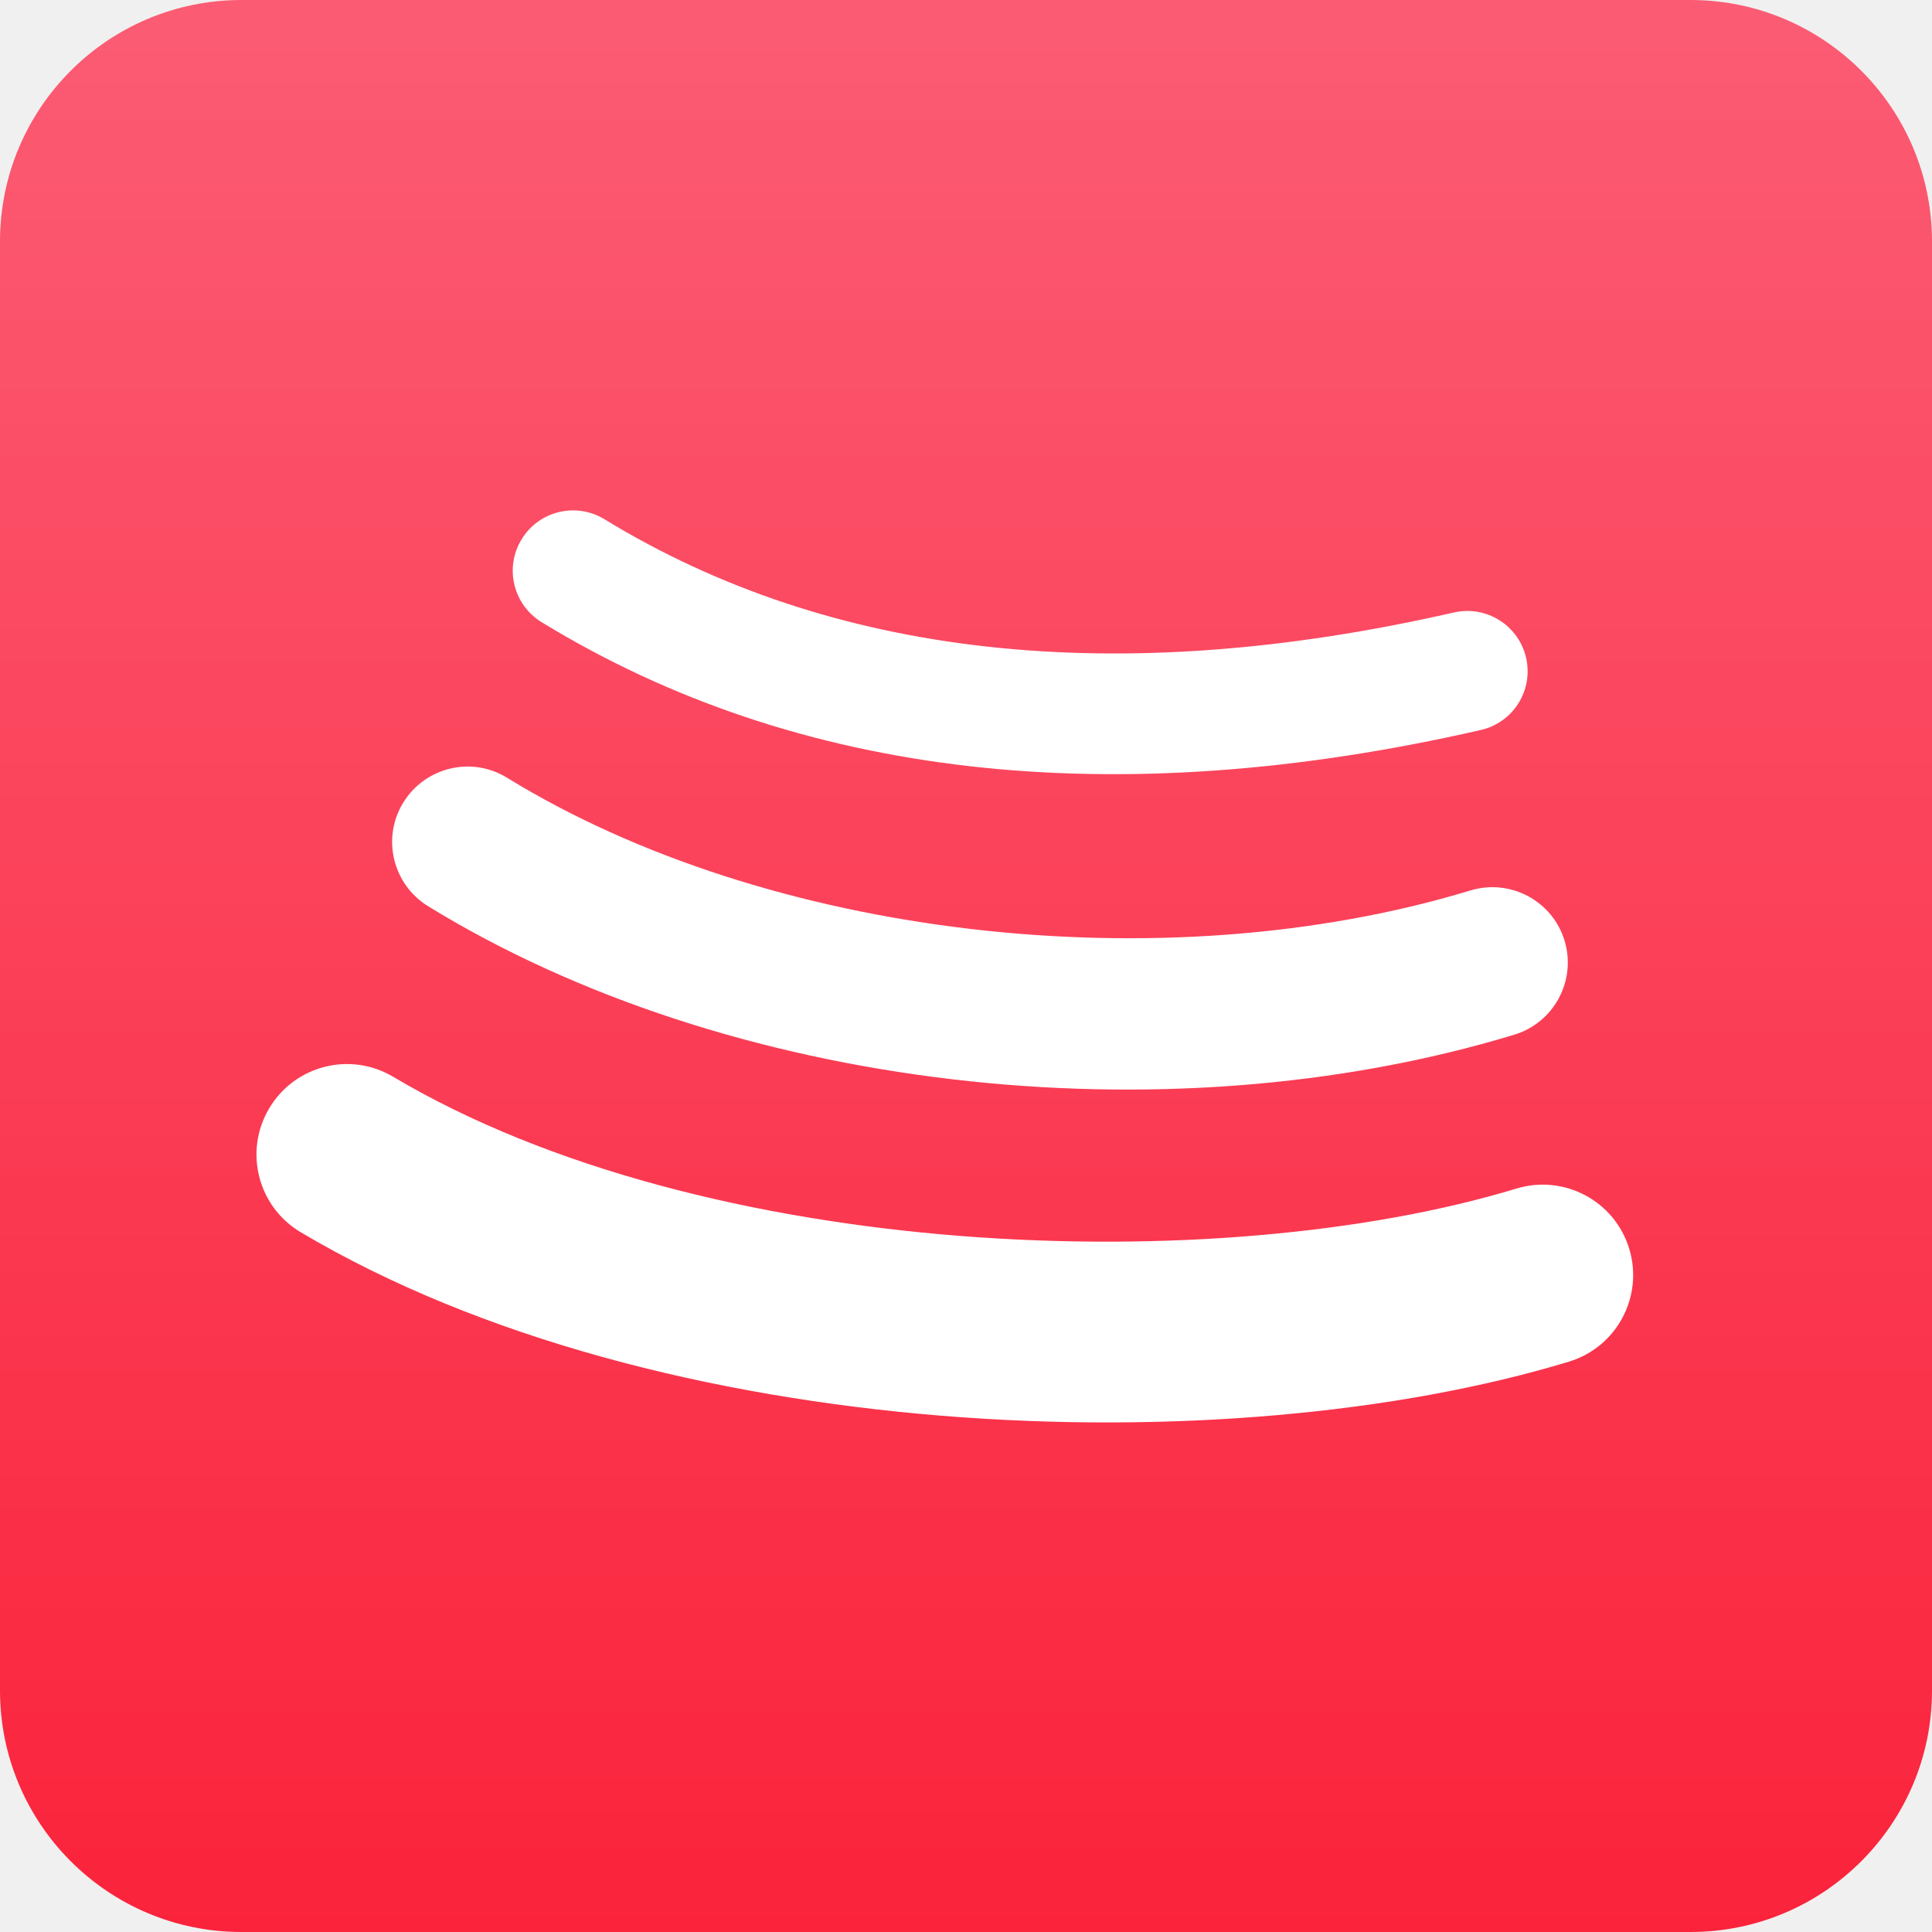
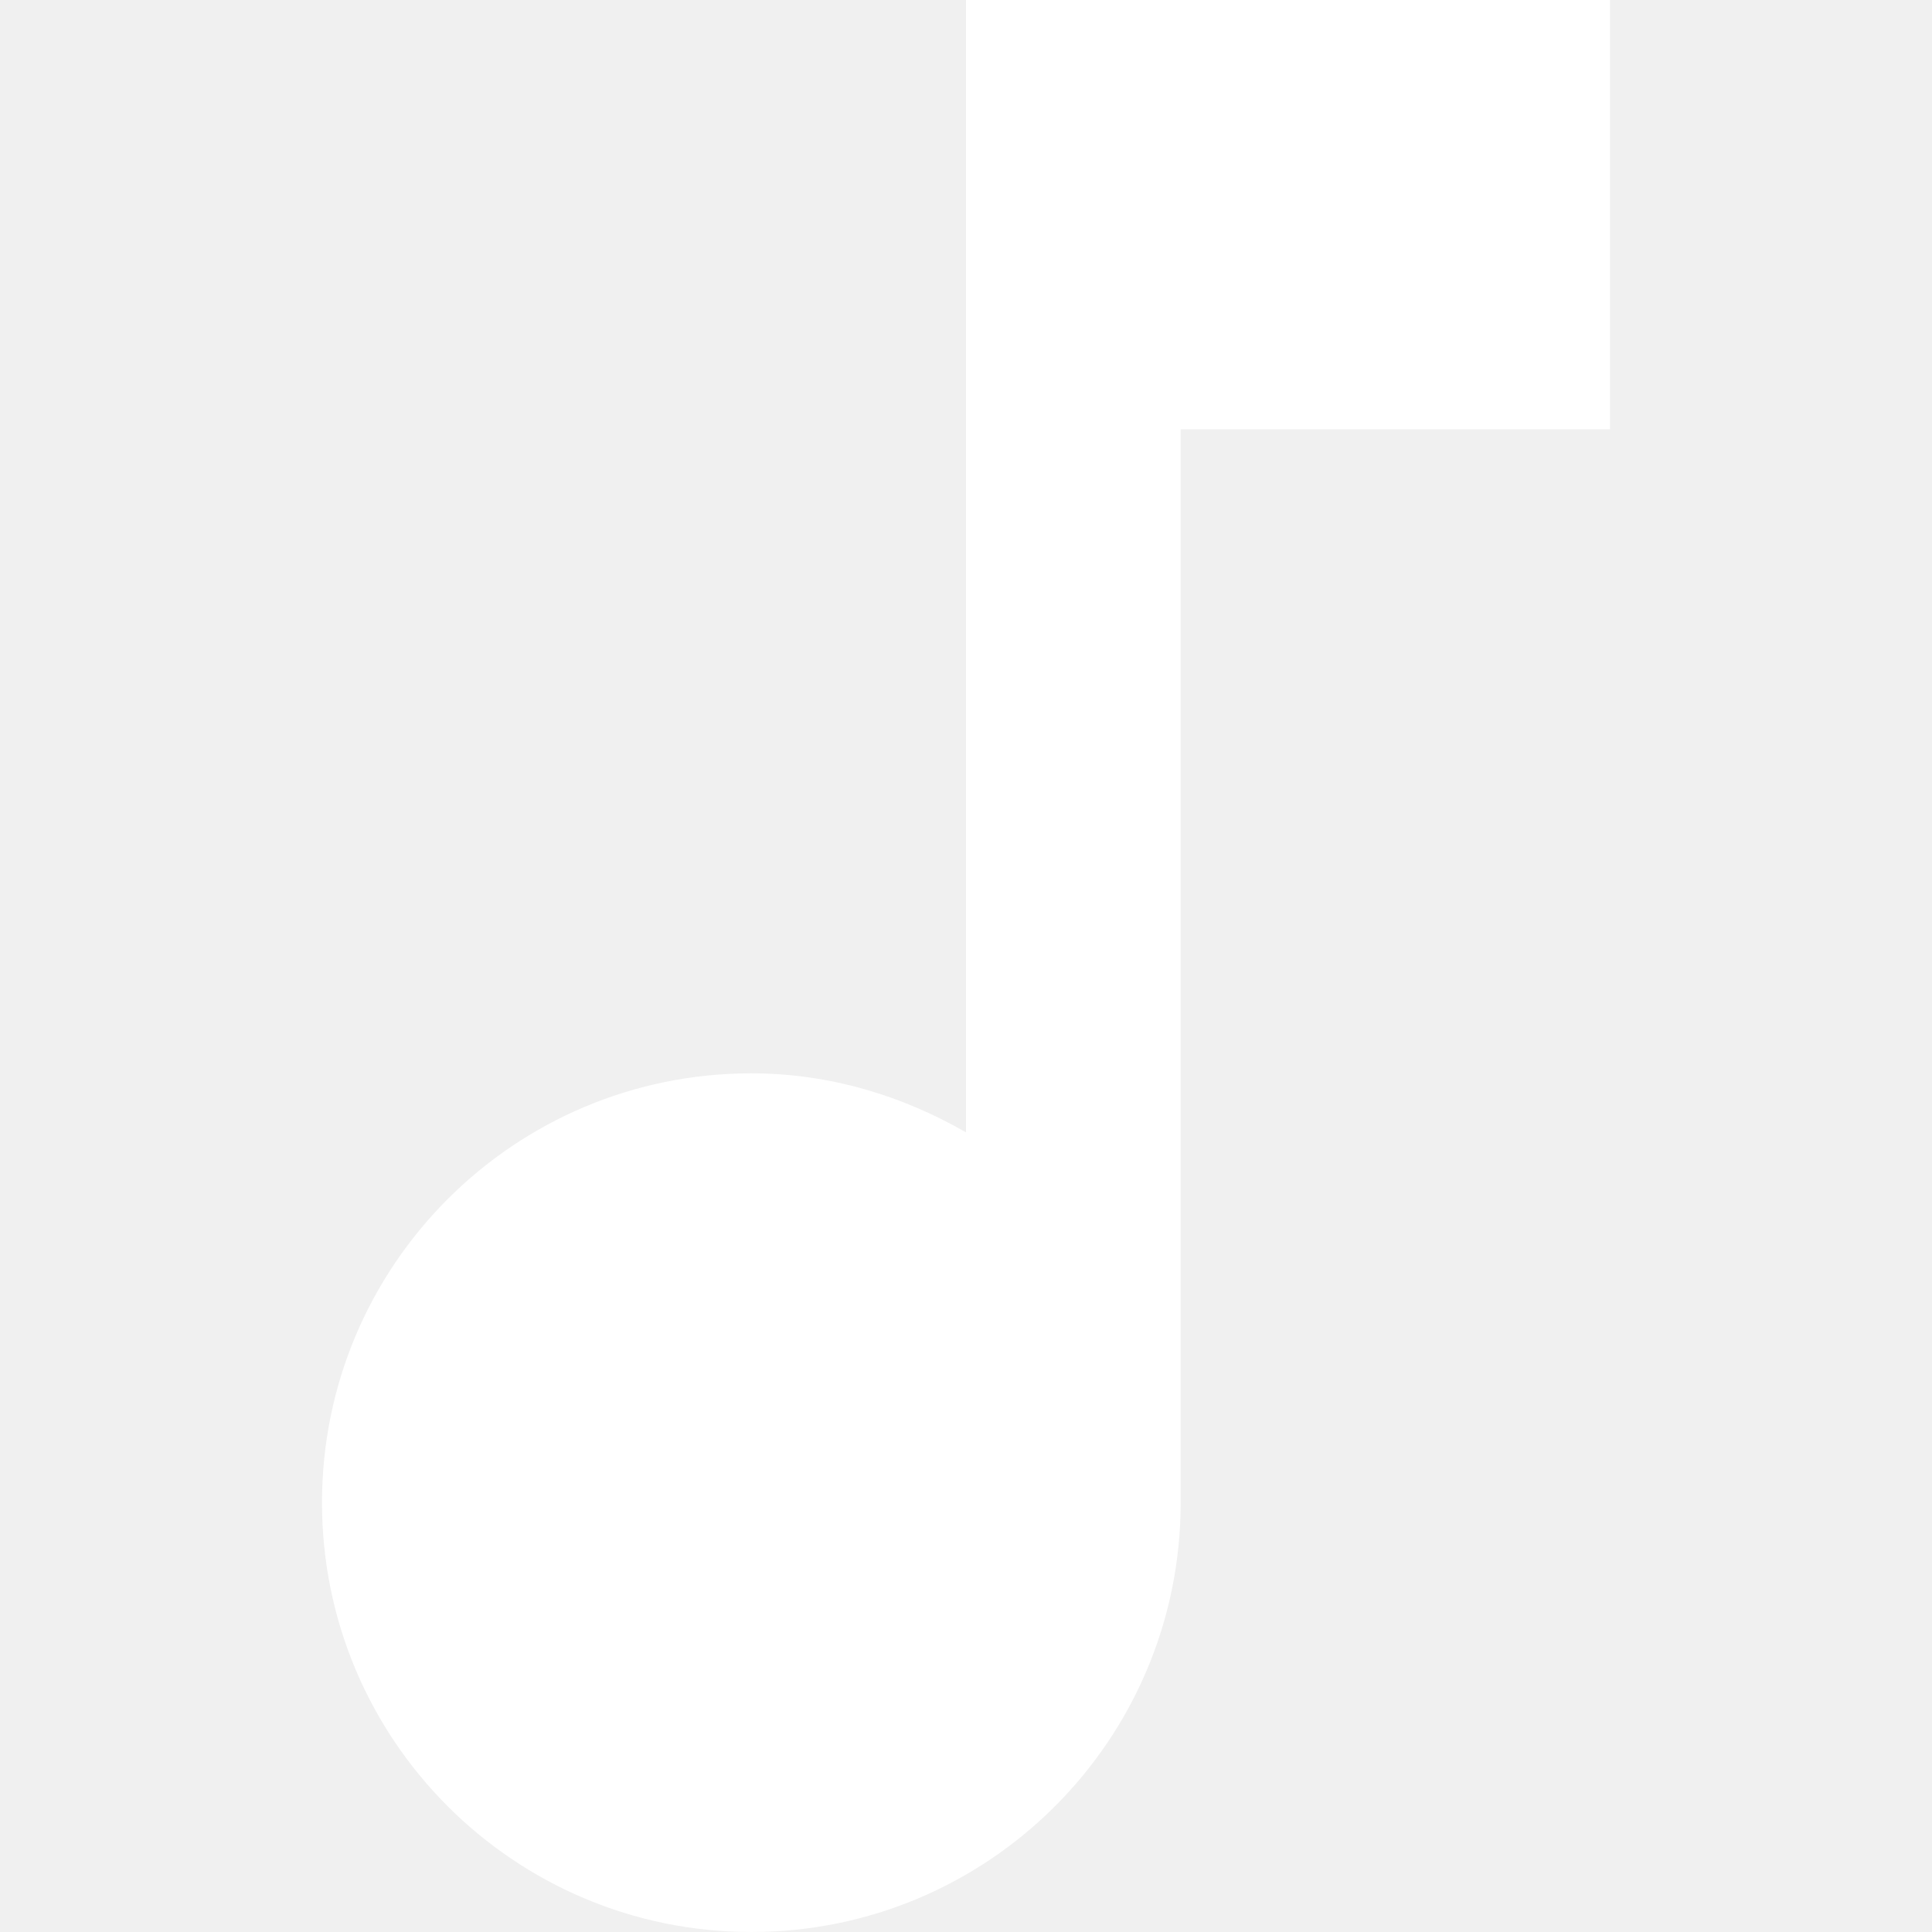
- <svg xmlns="http://www.w3.org/2000/svg" width="1024" height="1024" viewBox="0 0 1024 1024" fill="none">
-   <rect width="1024" height="1024" rx="128" fill="url(#paint0_linear_1_3)" />
-   <path d="M142.673 587.458C156.137 564.68 185.634 557.171 208.339 570.696H208.363C373.538 668.803 646.056 677.824 803.759 629.96C829.083 622.28 855.863 636.576 863.537 661.9C871.211 687.236 856.927 713.999 831.585 721.698C650.553 776.654 349.61 766.036 159.441 653.143C136.614 639.624 129.148 610.206 142.673 587.458ZM213.749 425.386C225.316 406.567 249.917 400.631 268.705 412.198C406.463 496.89 616.454 521.412 779.396 471.951C800.527 465.569 822.846 477.478 829.26 498.574C835.624 519.705 823.709 541.982 802.614 548.408C616.491 604.882 385.105 577.526 226.906 480.312C208.118 468.745 202.183 444.15 213.749 425.386ZM276.478 285.823C285.657 270.768 305.363 265.994 320.418 275.235C440.747 348.734 592.225 365.381 770.619 324.622C787.81 320.706 804.946 331.476 808.862 348.673C812.797 365.87 802.069 383.005 784.836 386.922C589.612 431.542 422.154 412.32 287.064 329.763C272.01 320.522 267.237 300.877 276.478 285.823Z" fill="white" />
-   <defs>
-     <linearGradient id="paint0_linear_1_3" x1="512" y1="0" x2="512" y2="1024" gradientUnits="userSpaceOnUse">
-       <stop stop-color="#FB5C74" />
-       <stop offset="1" stop-color="#FA233B" />
-     </linearGradient>
-   </defs>
+ <svg xmlns="http://www.w3.org/2000/svg" viewBox="6 3 12 18" width="512" height="512" fill="#FFFFFF">
+   <path d="M12 3v10.55c-.59-.34-1.27-.55-2-.55-2.21 0-4 1.79-4 4s1.79 4 4 4 4-1.79 4-4V7h4V3h-6z" />
</svg>
